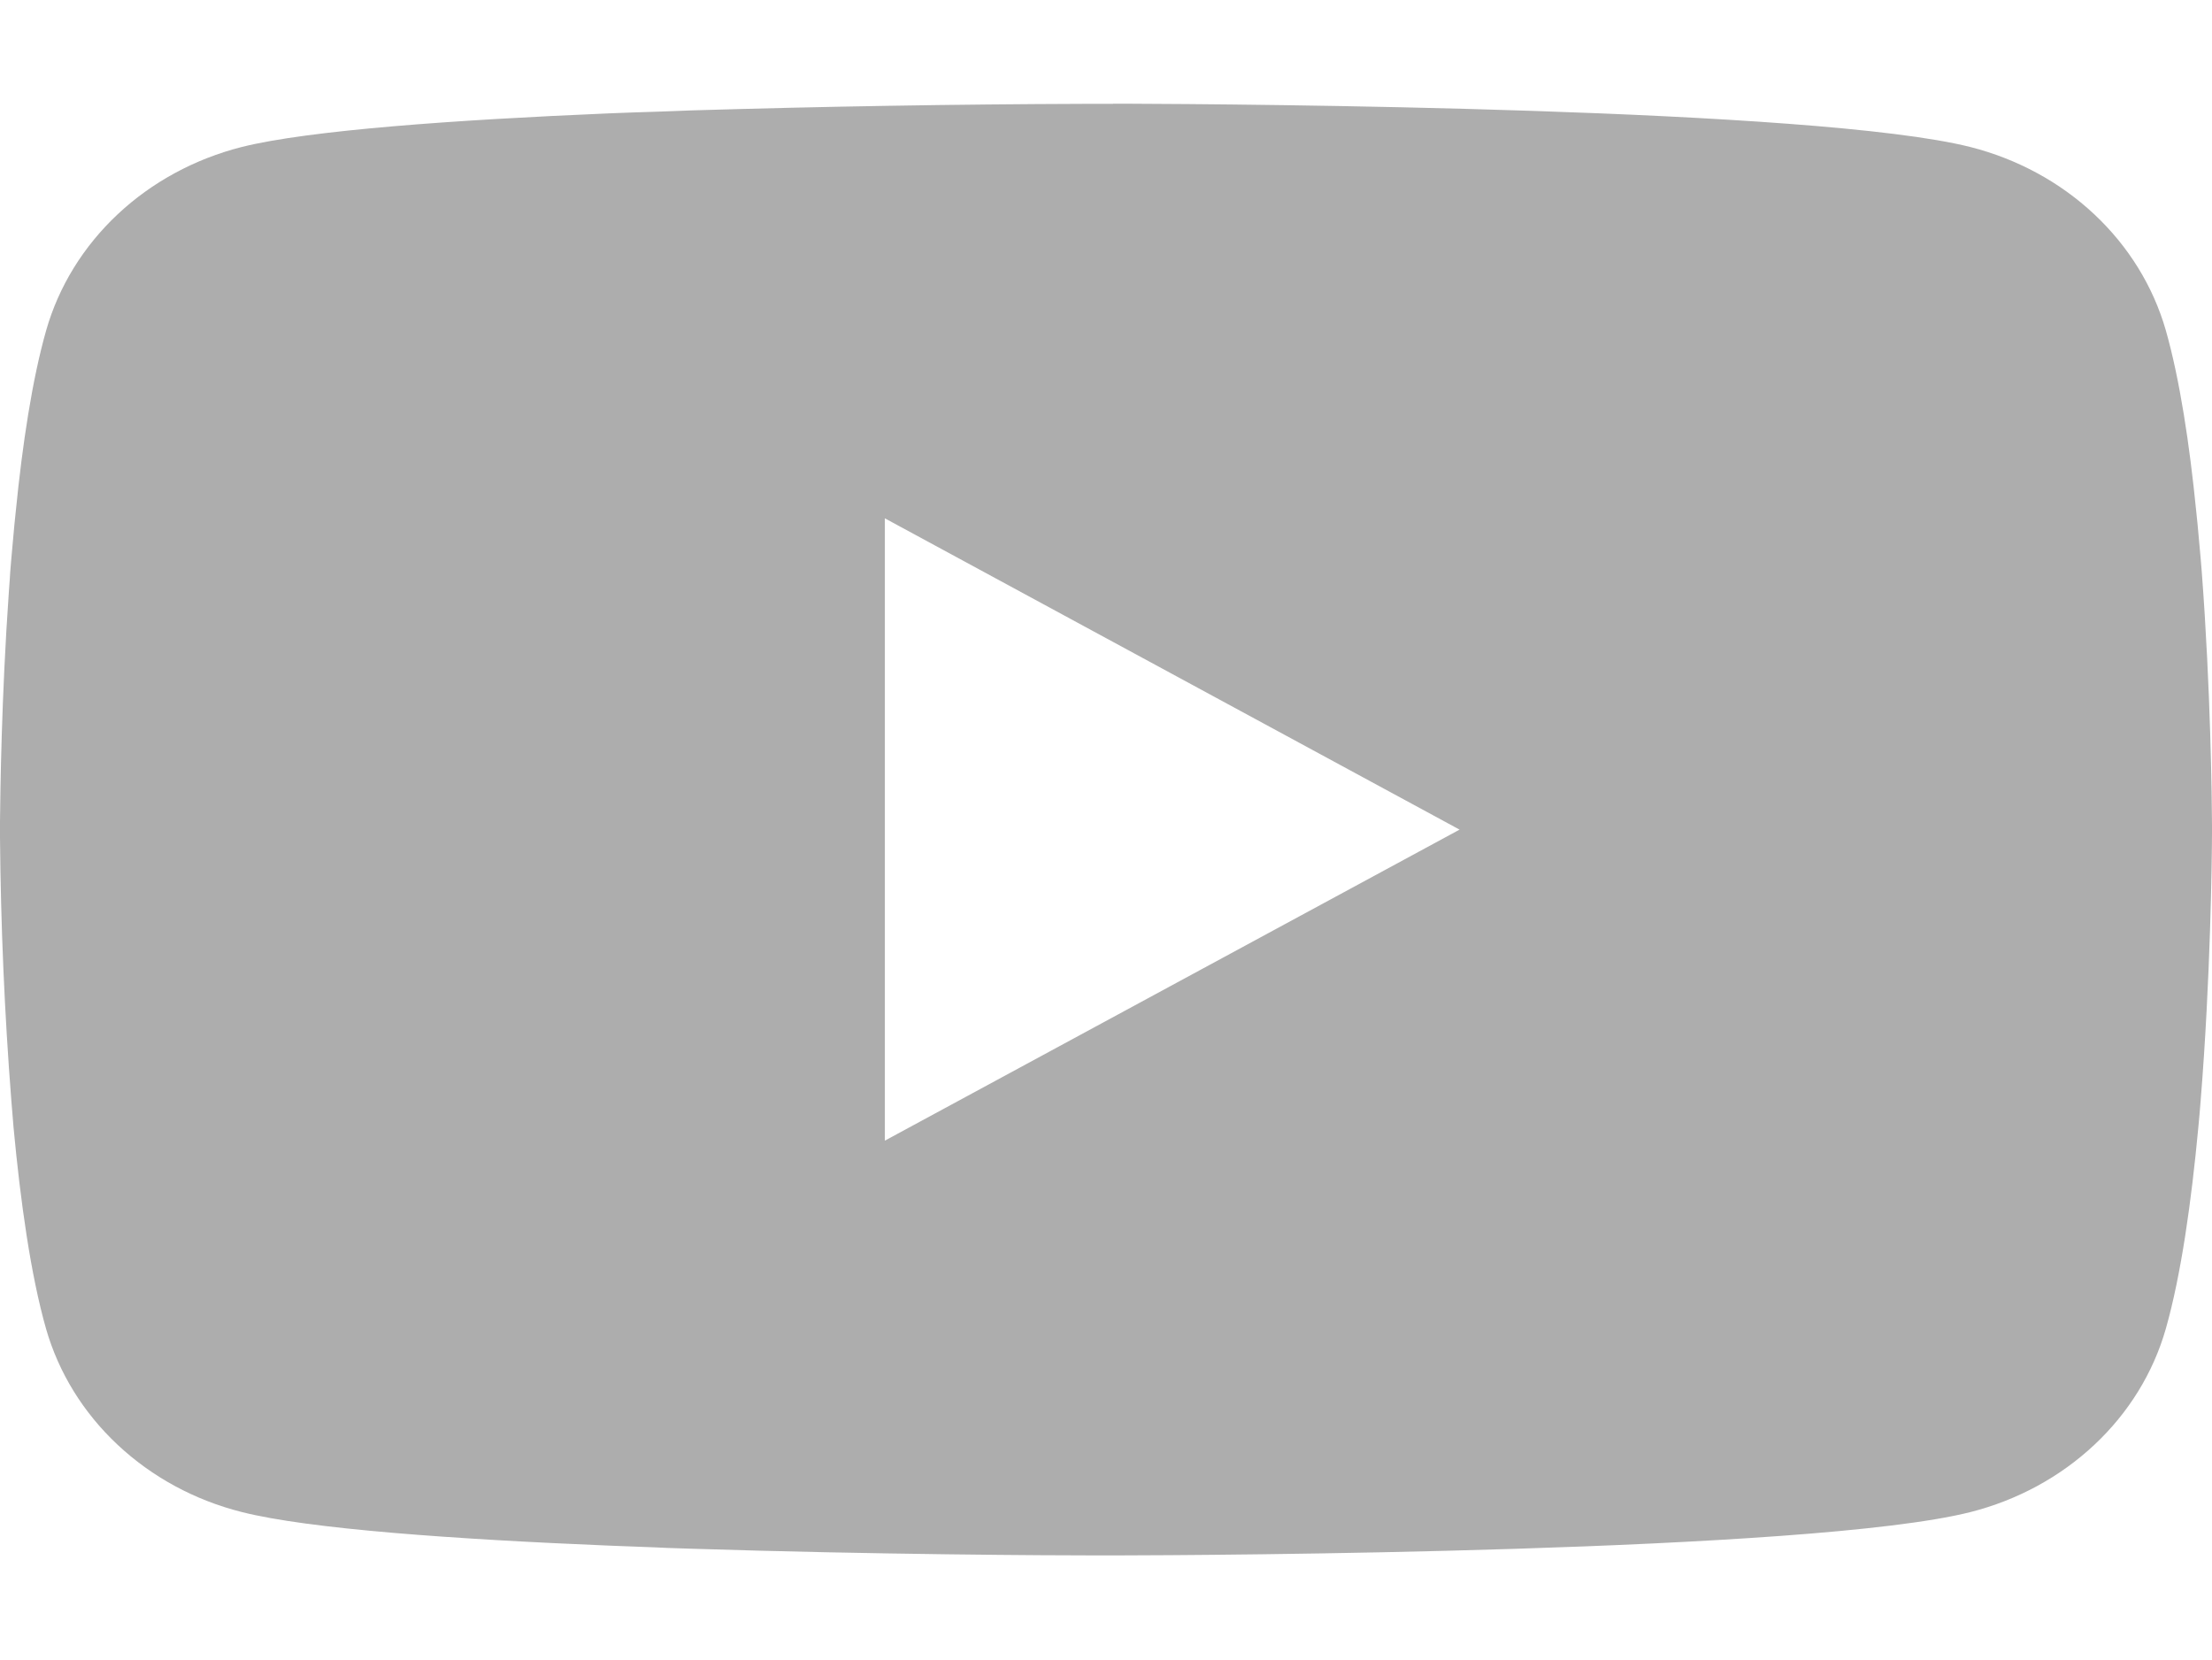
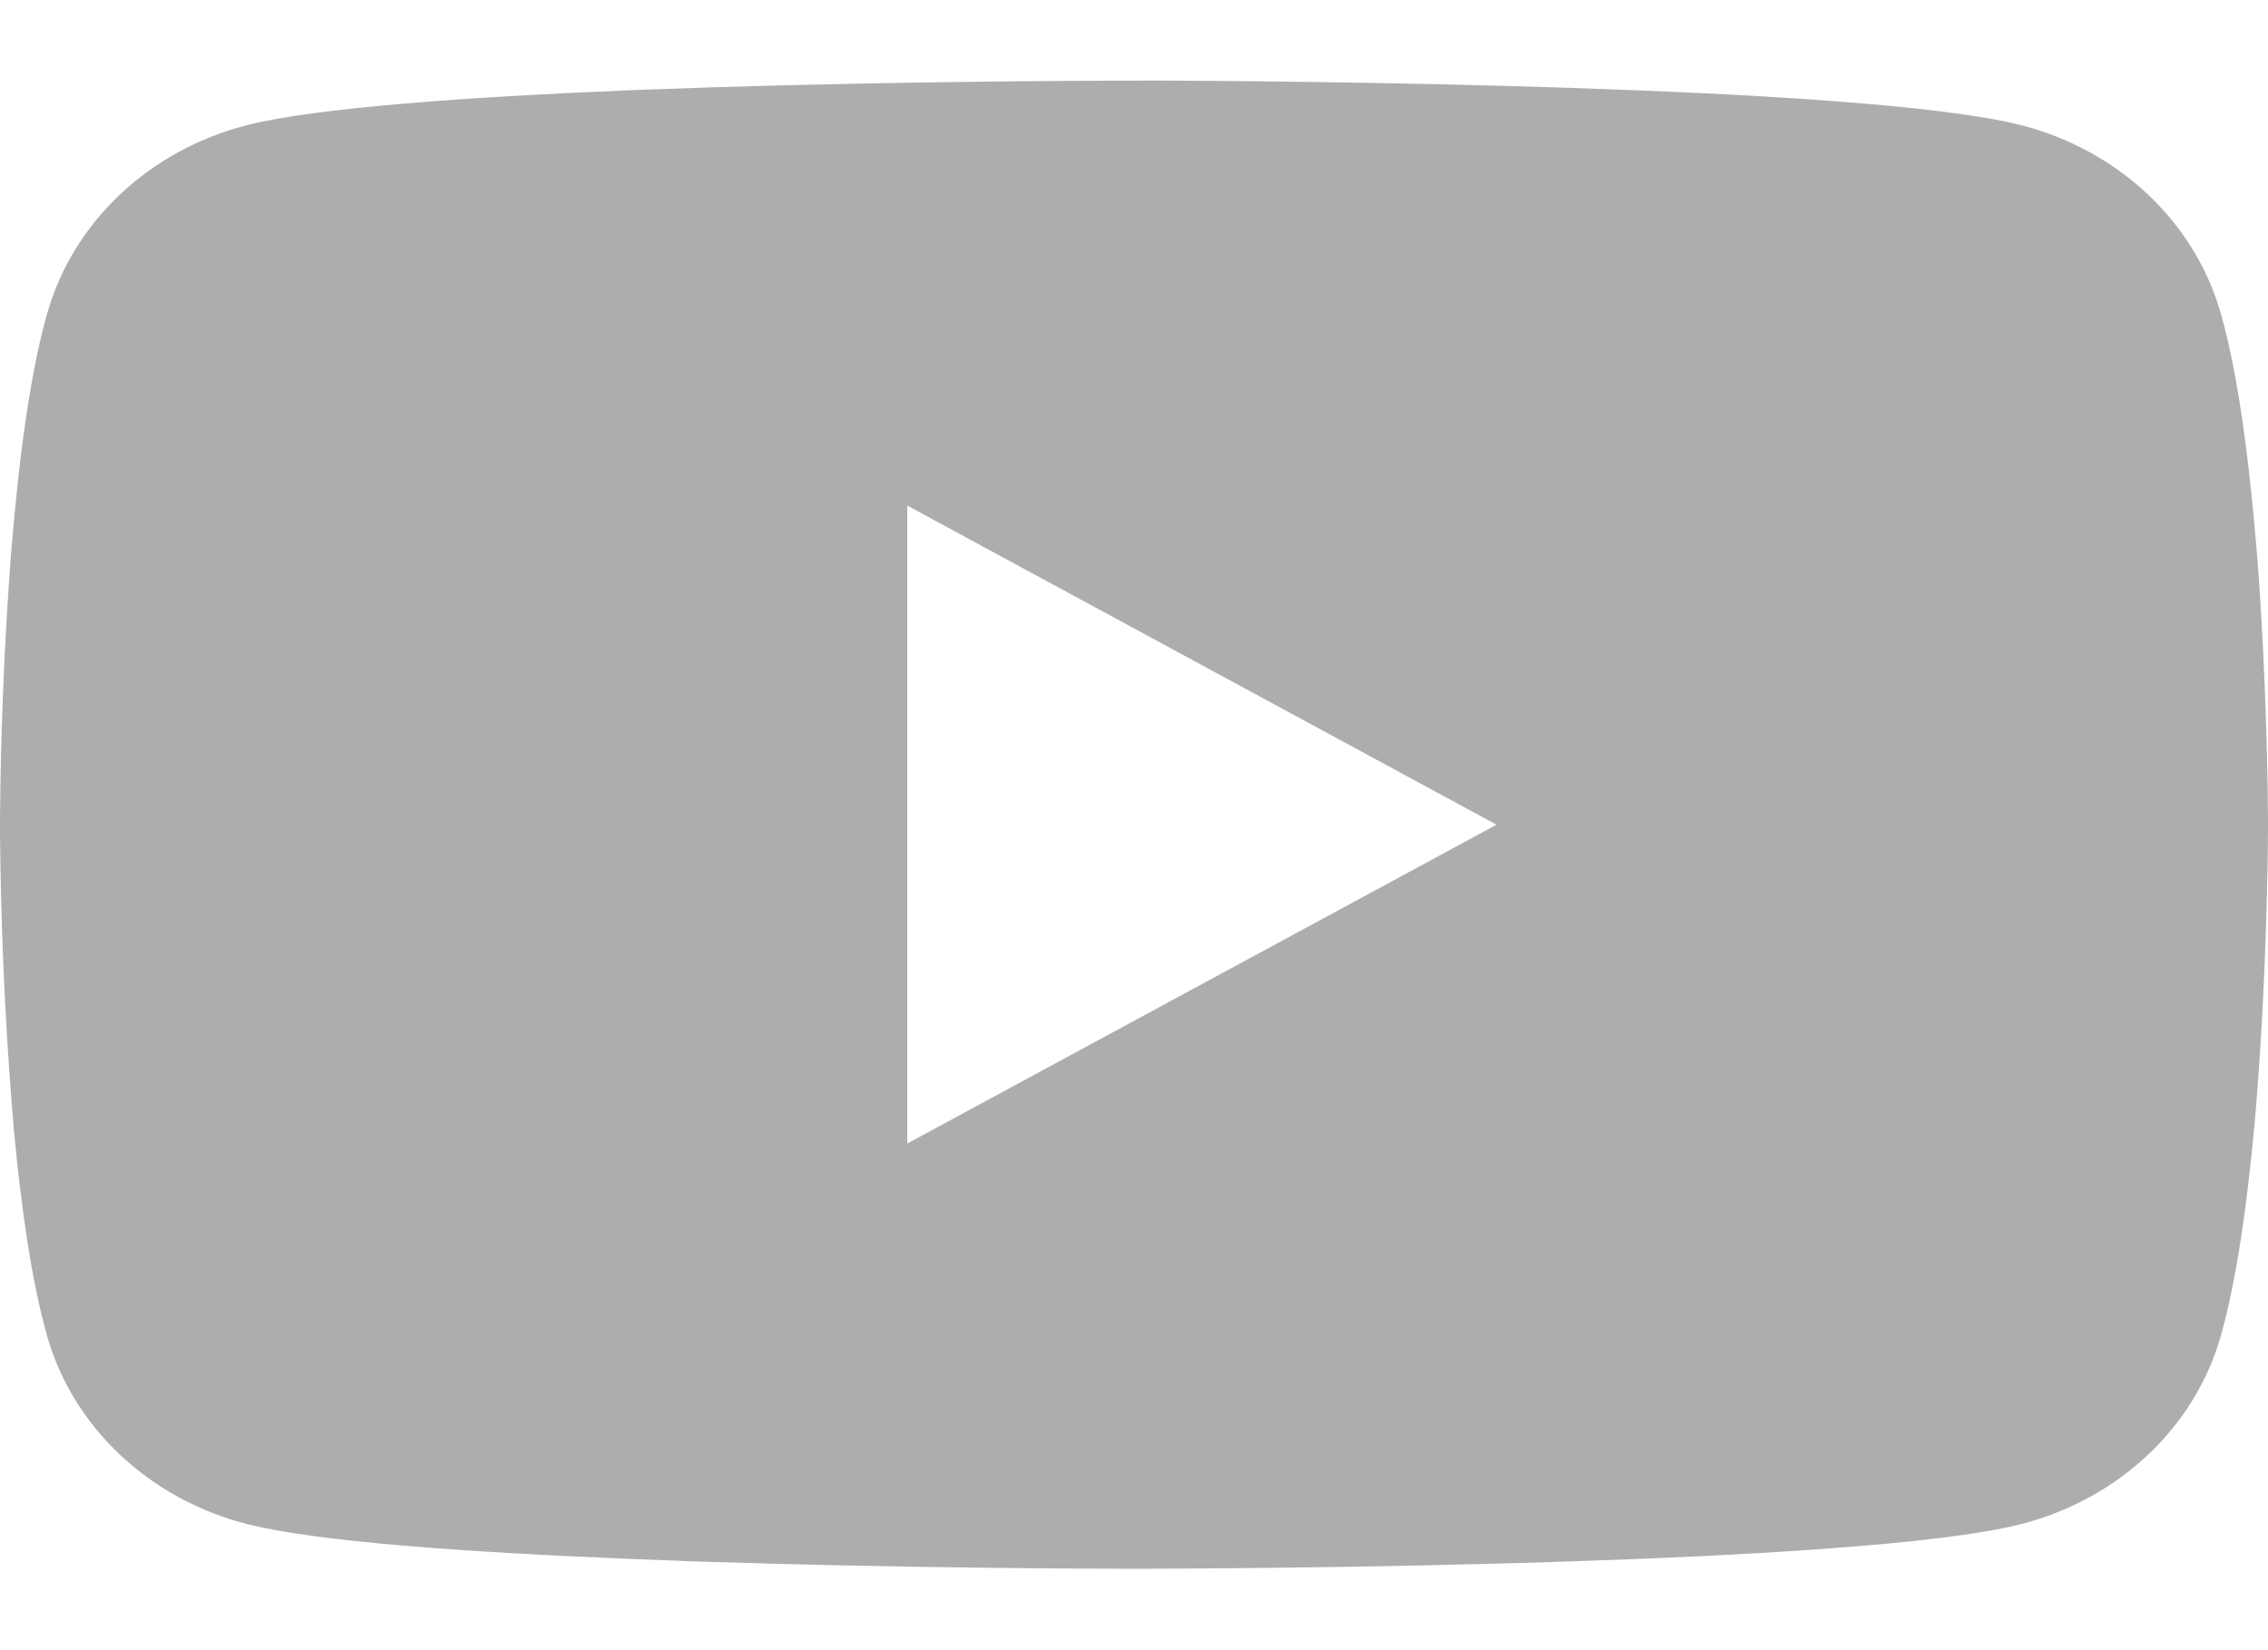
- <svg xmlns="http://www.w3.org/2000/svg" width="28" height="21" viewBox="0 0 32 21" fill="none">
+ <svg xmlns="http://www.w3.org/2000/svg" width="22" height="16" viewBox="0 0 32 21" fill="none">
  <path d="M16.103 0H16.281C17.925 0.006 26.256 0.062 28.502 0.626C29.181 0.798 29.8 1.134 30.296 1.599C30.793 2.065 31.15 2.644 31.332 3.279C31.534 3.989 31.676 4.929 31.772 5.899L31.792 6.093L31.836 6.579L31.852 6.773C31.982 8.481 31.998 10.081 32 10.43V10.57C31.998 10.933 31.98 12.64 31.836 14.419L31.82 14.615L31.802 14.81C31.702 15.879 31.554 16.94 31.332 17.721C31.151 18.356 30.794 18.936 30.297 19.401C29.8 19.867 29.181 20.202 28.502 20.374C26.182 20.957 17.363 20.998 16.141 21H15.857C15.239 21 12.683 20.989 10.003 20.903L9.663 20.892L9.489 20.884L9.147 20.871L8.805 20.858C6.584 20.766 4.47 20.619 3.496 20.372C2.817 20.201 2.198 19.865 1.702 19.4C1.205 18.935 0.848 18.356 0.666 17.721C0.444 16.942 0.296 15.879 0.196 14.81L0.18 14.614L0.164 14.419C0.065 13.153 0.011 11.884 0 10.615L0 10.385C0.004 9.983 0.02 8.595 0.128 7.063L0.142 6.87L0.148 6.773L0.164 6.579L0.208 6.093L0.228 5.899C0.324 4.929 0.466 3.987 0.668 3.279C0.849 2.644 1.206 2.065 1.703 1.599C2.2 1.133 2.819 0.798 3.498 0.626C4.472 0.383 6.586 0.234 8.807 0.14L9.147 0.127L9.491 0.116L9.663 0.11L10.005 0.097C11.908 0.04 13.812 0.008 15.717 0.002H16.103V0ZM12.801 5.998V15L21.115 10.501L12.801 5.998Z" fill="#161616" fill-opacity="0.35" />
</svg>
